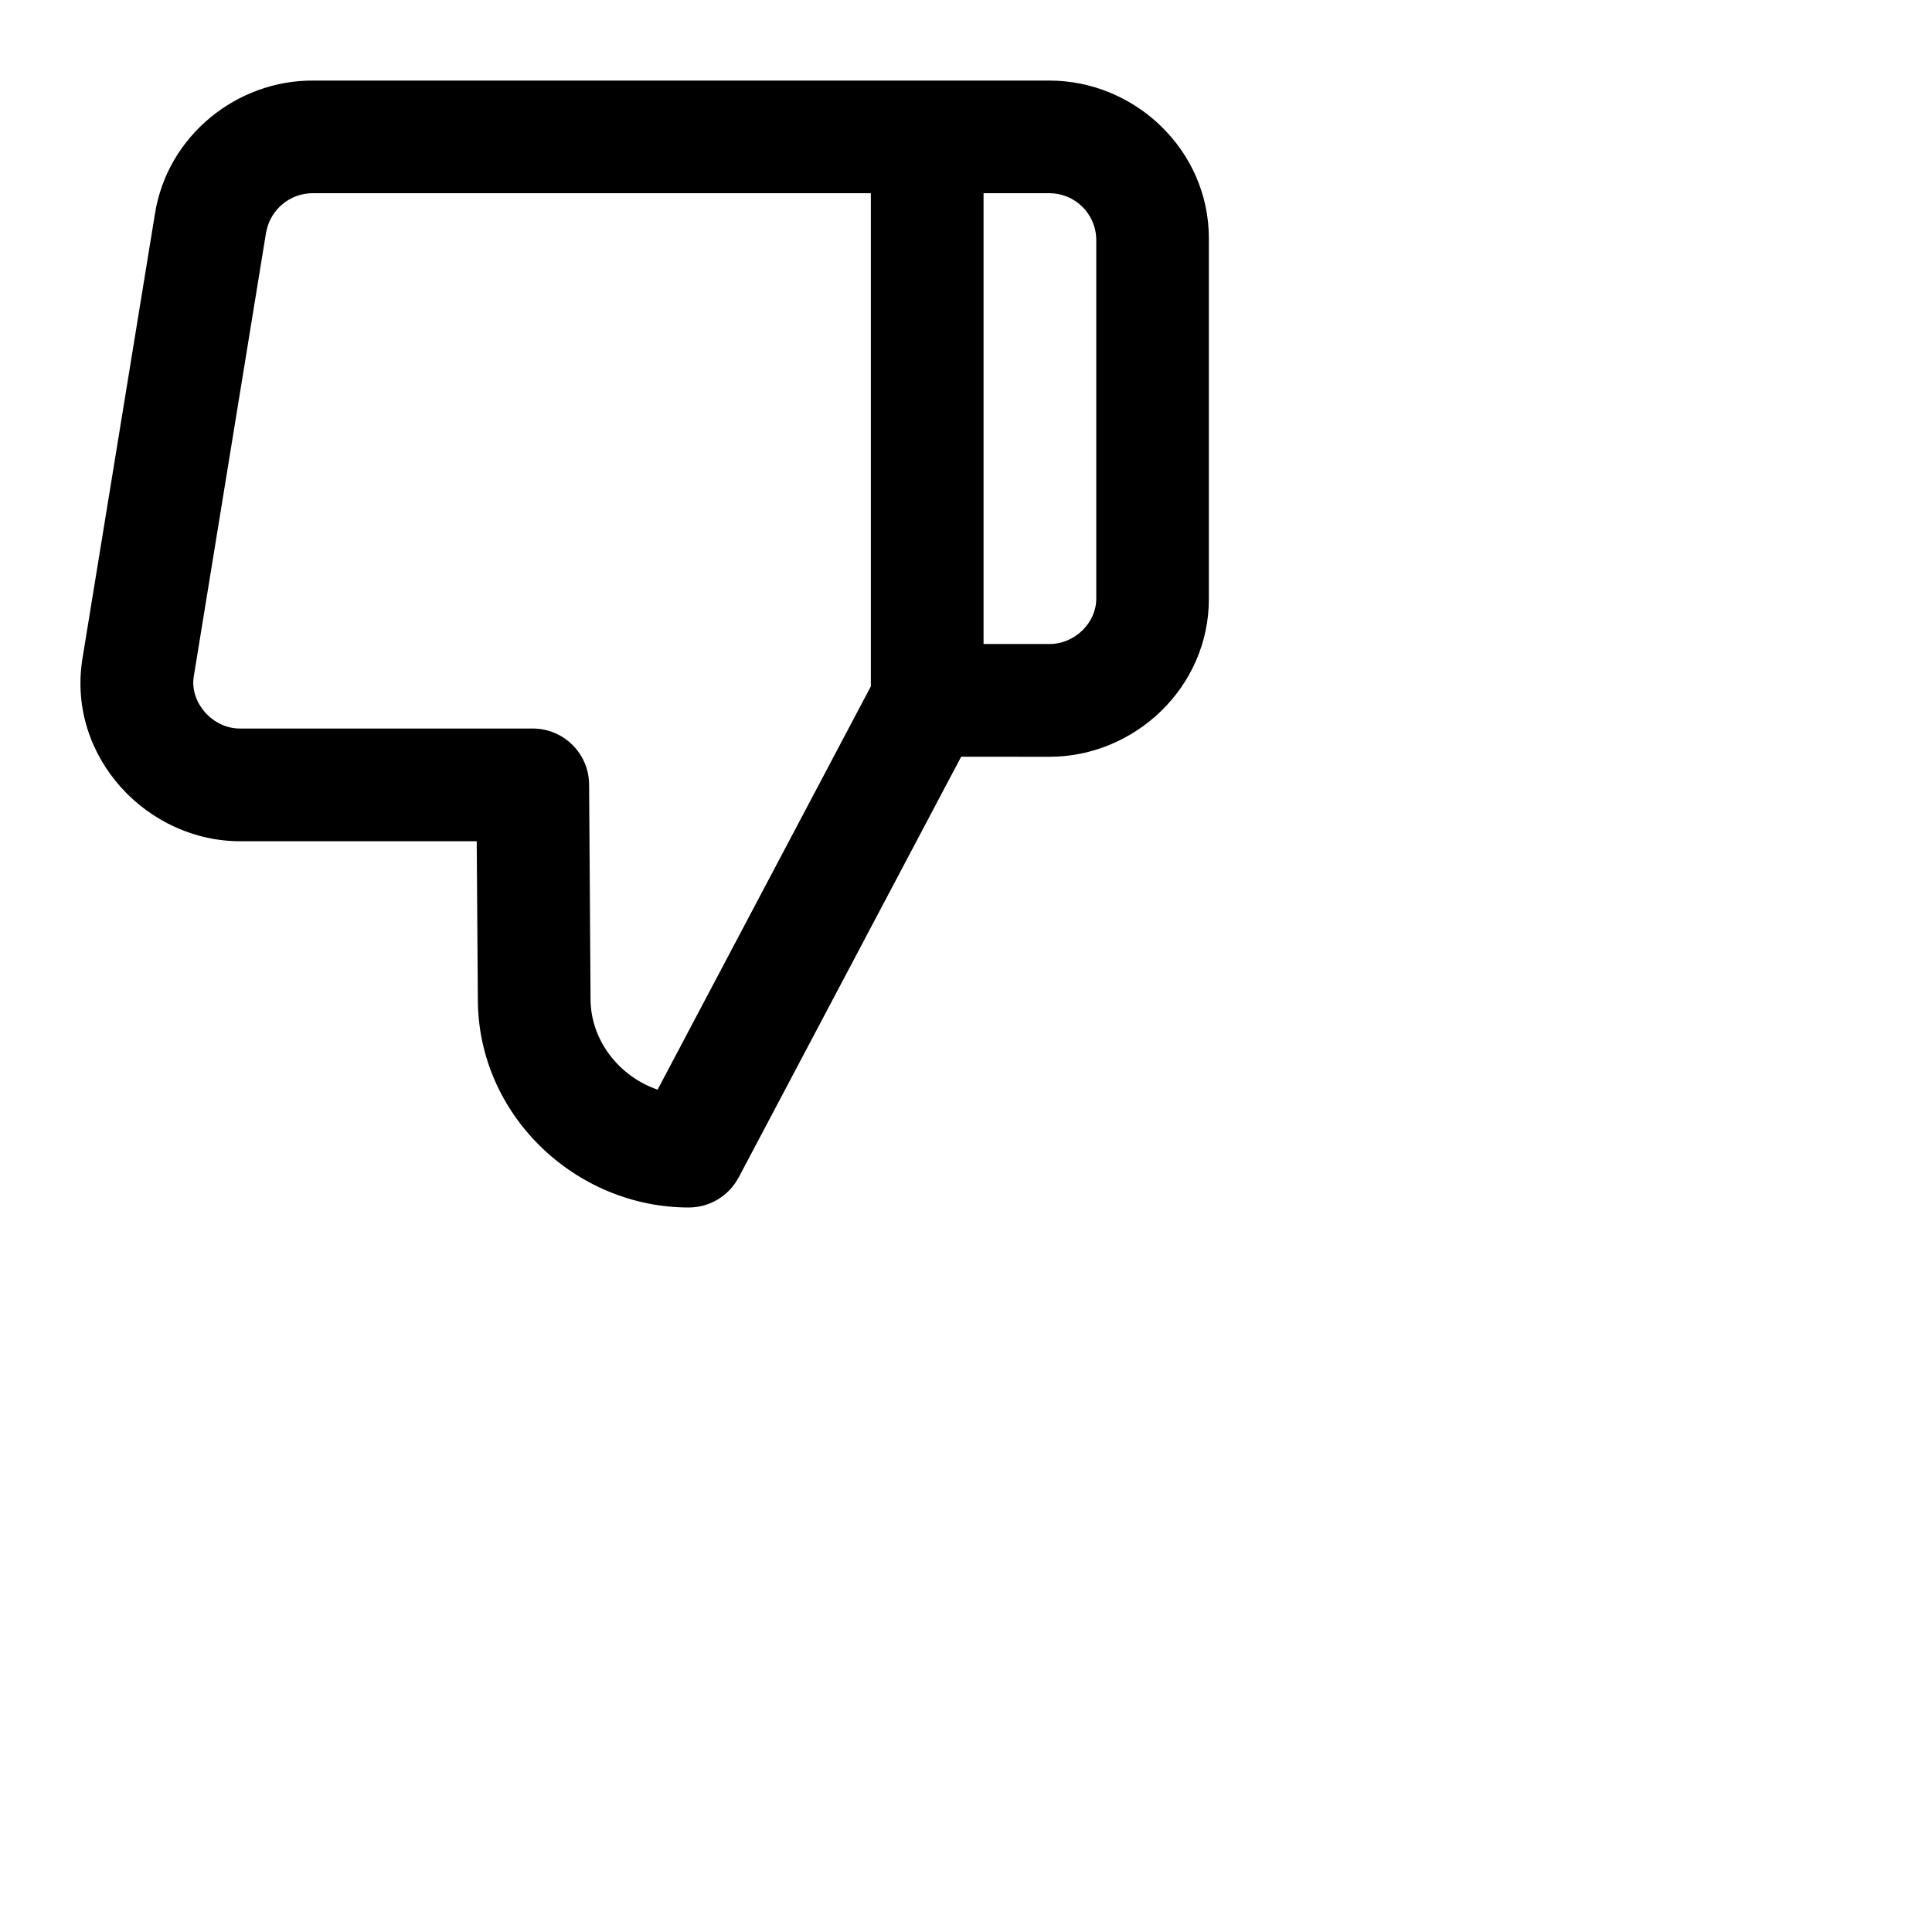
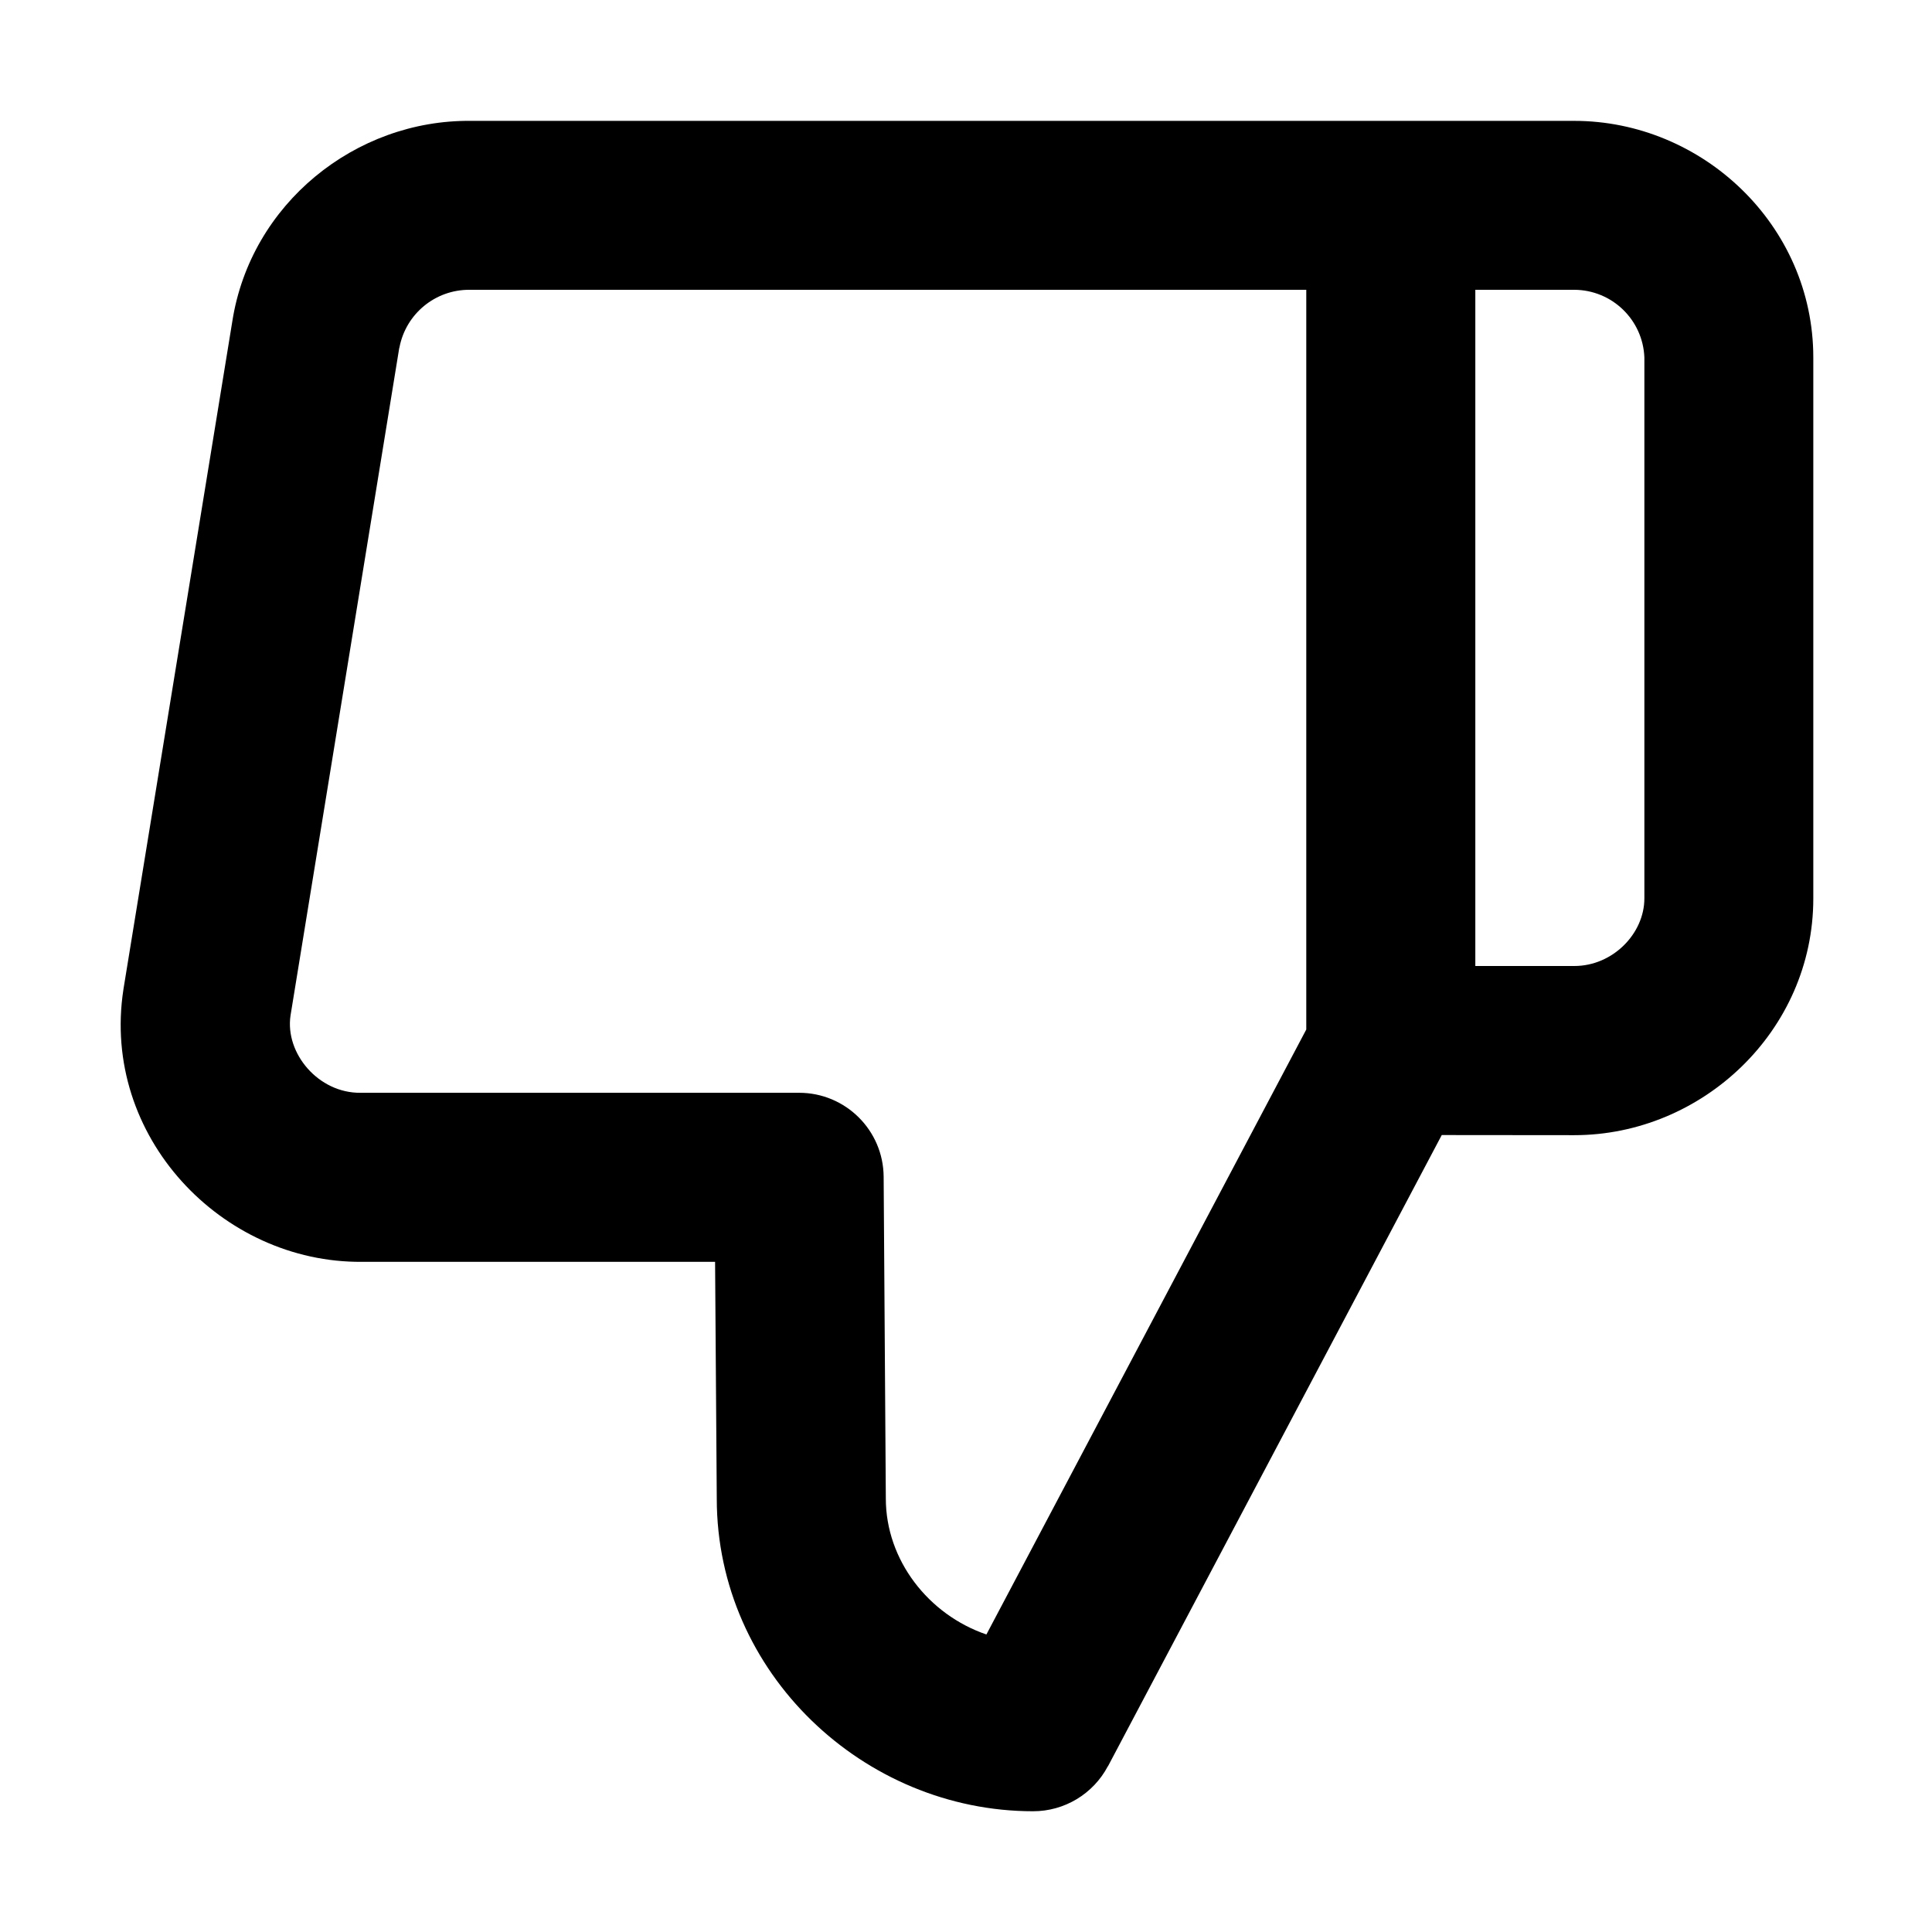
- <svg xmlns="http://www.w3.org/2000/svg" fill="none" viewBox="0 0 24 24">
+ <svg xmlns="http://www.w3.org/2000/svg" fill="none" viewBox="0 0 16 16">
  <path fill="currentColor" fill-rule="evenodd" d="M9.175 14.627a.7.7 0 01-.619.373c-1.402 0-2.619-1.143-2.62-2.587l-.014-1.963H2.998c-1.162.01-2.163-1.04-1.976-2.255l.001-.007.901-5.527c.152-.974 1.02-1.67 1.975-1.66h9.138c1.059 0 1.98.861 1.98 1.96v4.48c0 1.097-.921 1.96-1.98 1.96L11.94 9.4l-2.764 5.227zM12.218 8h.82c.318 0 .58-.268.58-.56V2.96a.583.583 0 00-.58-.56h-.82V8zm-1.4-5.6h-6.93a.587.587 0 00-.58.478l-.002.006-.9 5.526c-.047.314.232.644.58.64h3.632a.7.7 0 01.7.695l.018 2.66v.005c0 .51.353.962.833 1.126l2.649-5.01V2.4z" clip-rule="evenodd" />
</svg>
